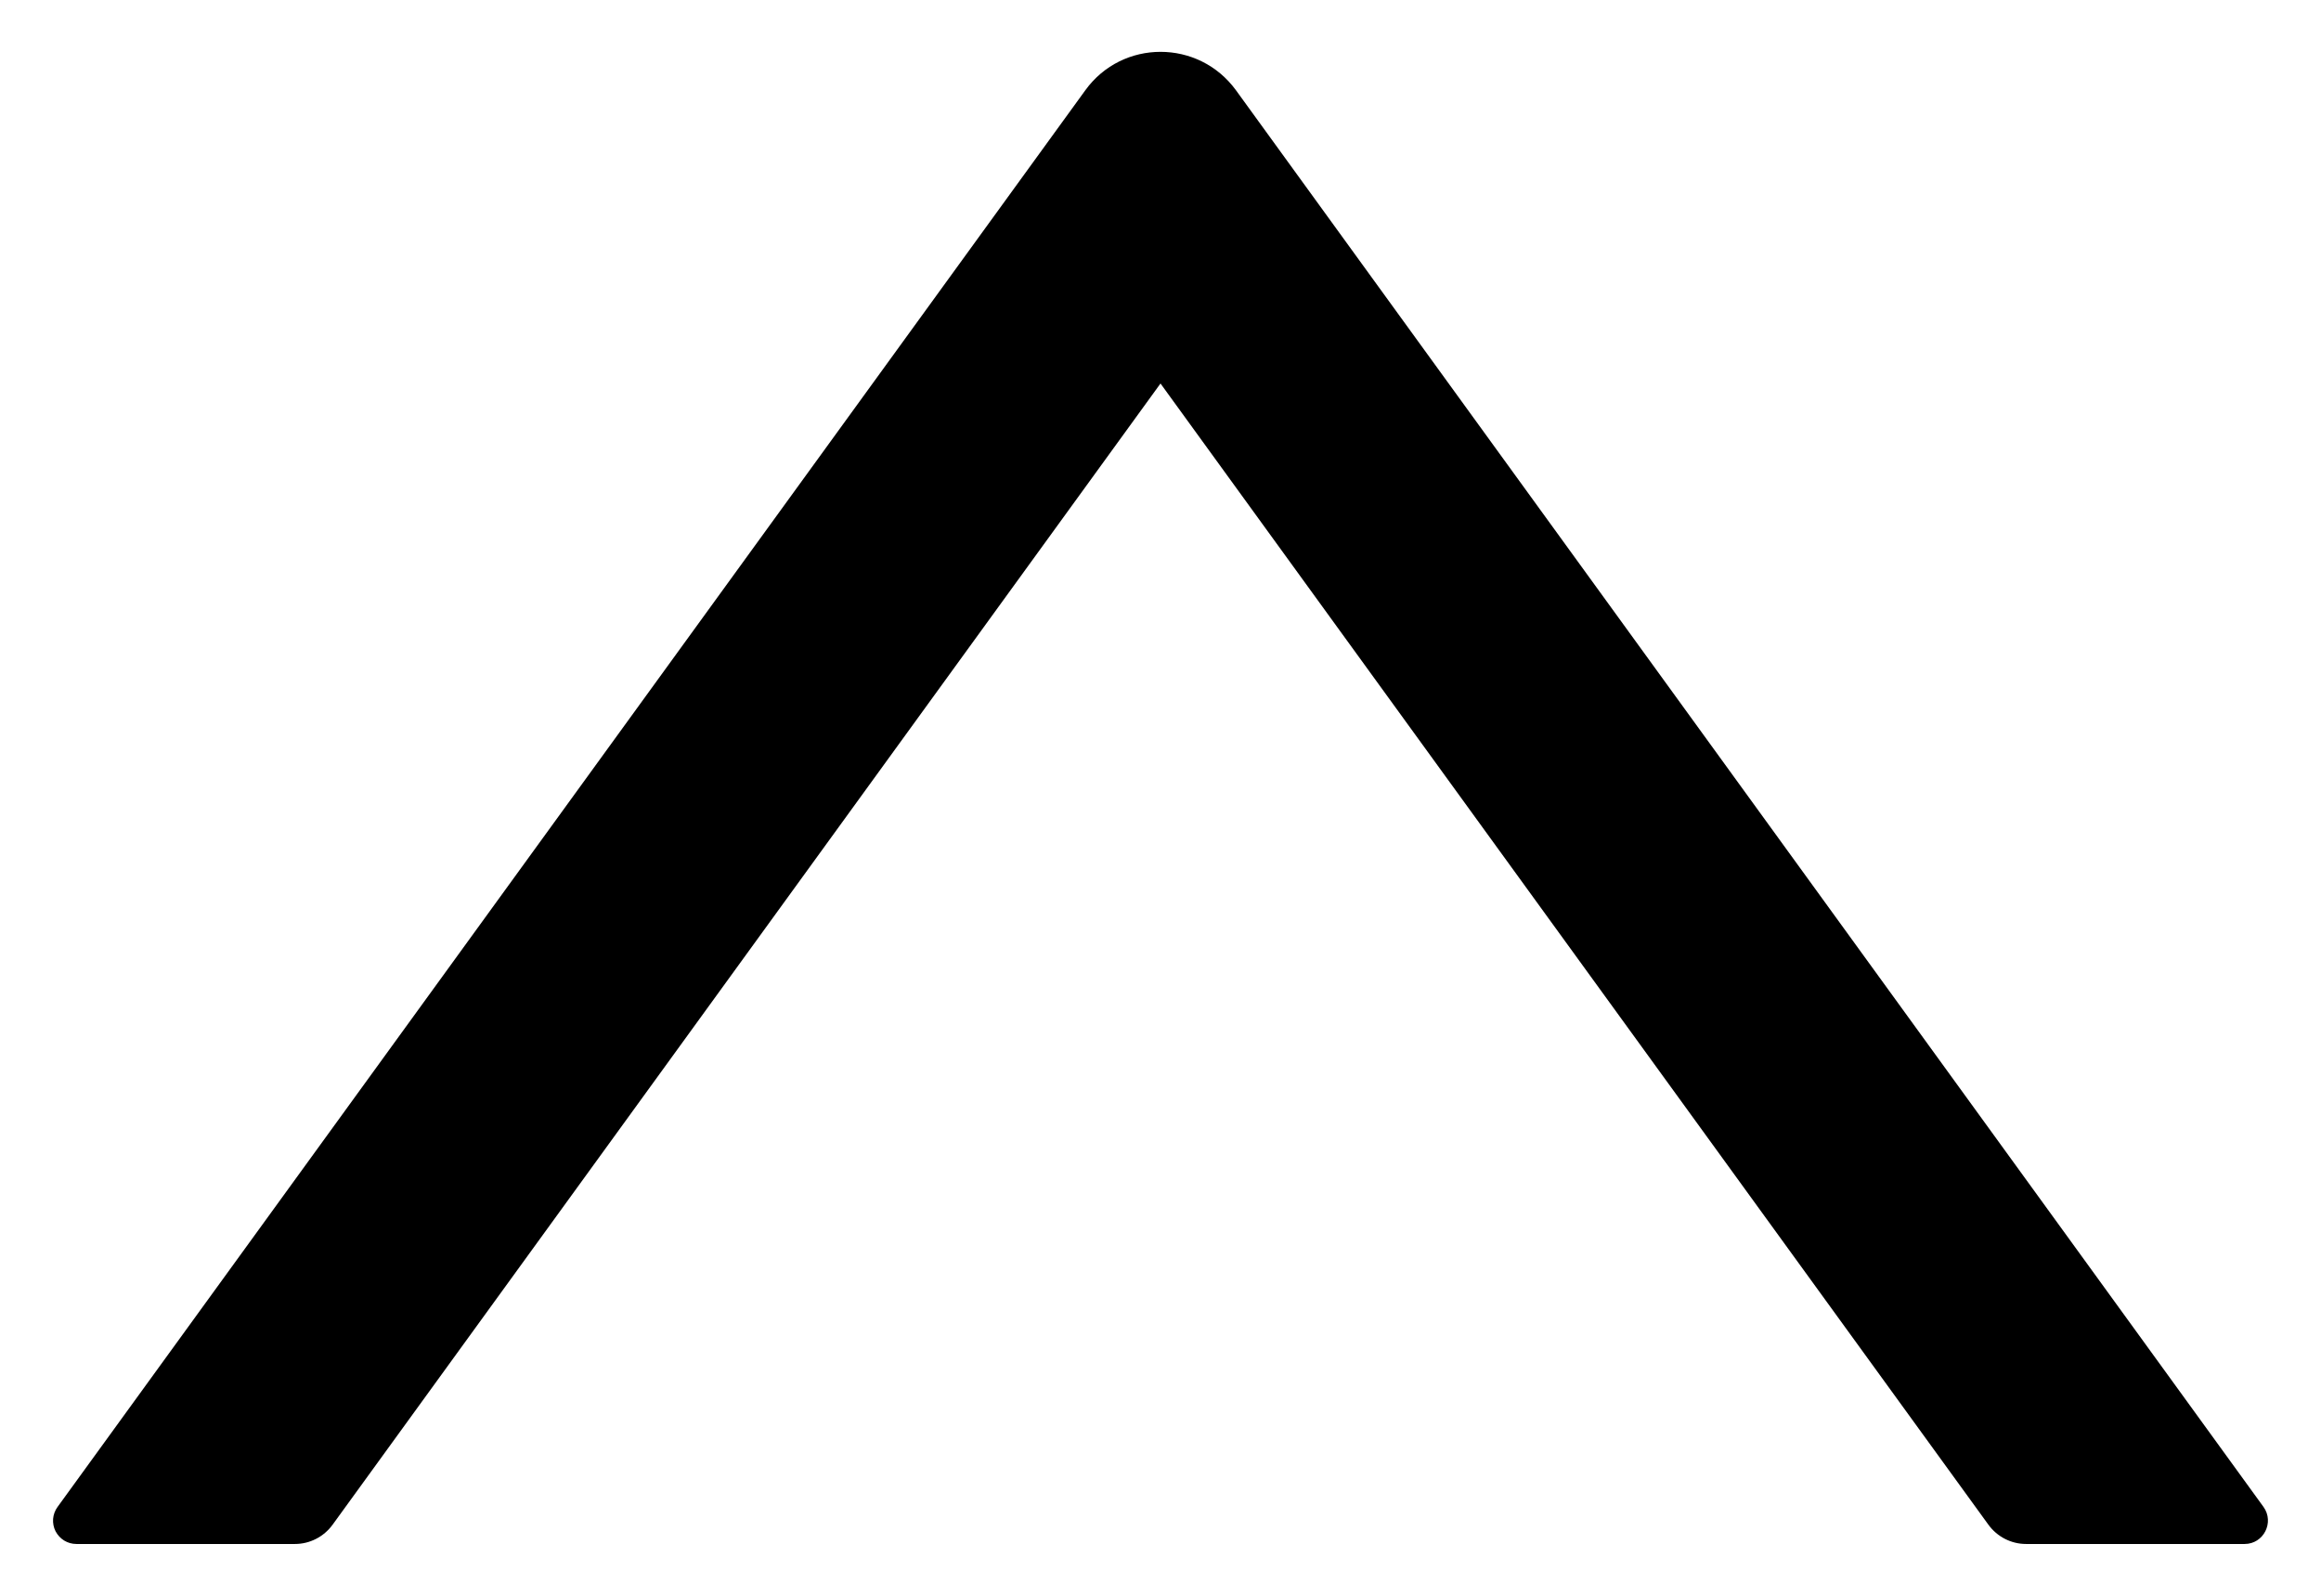
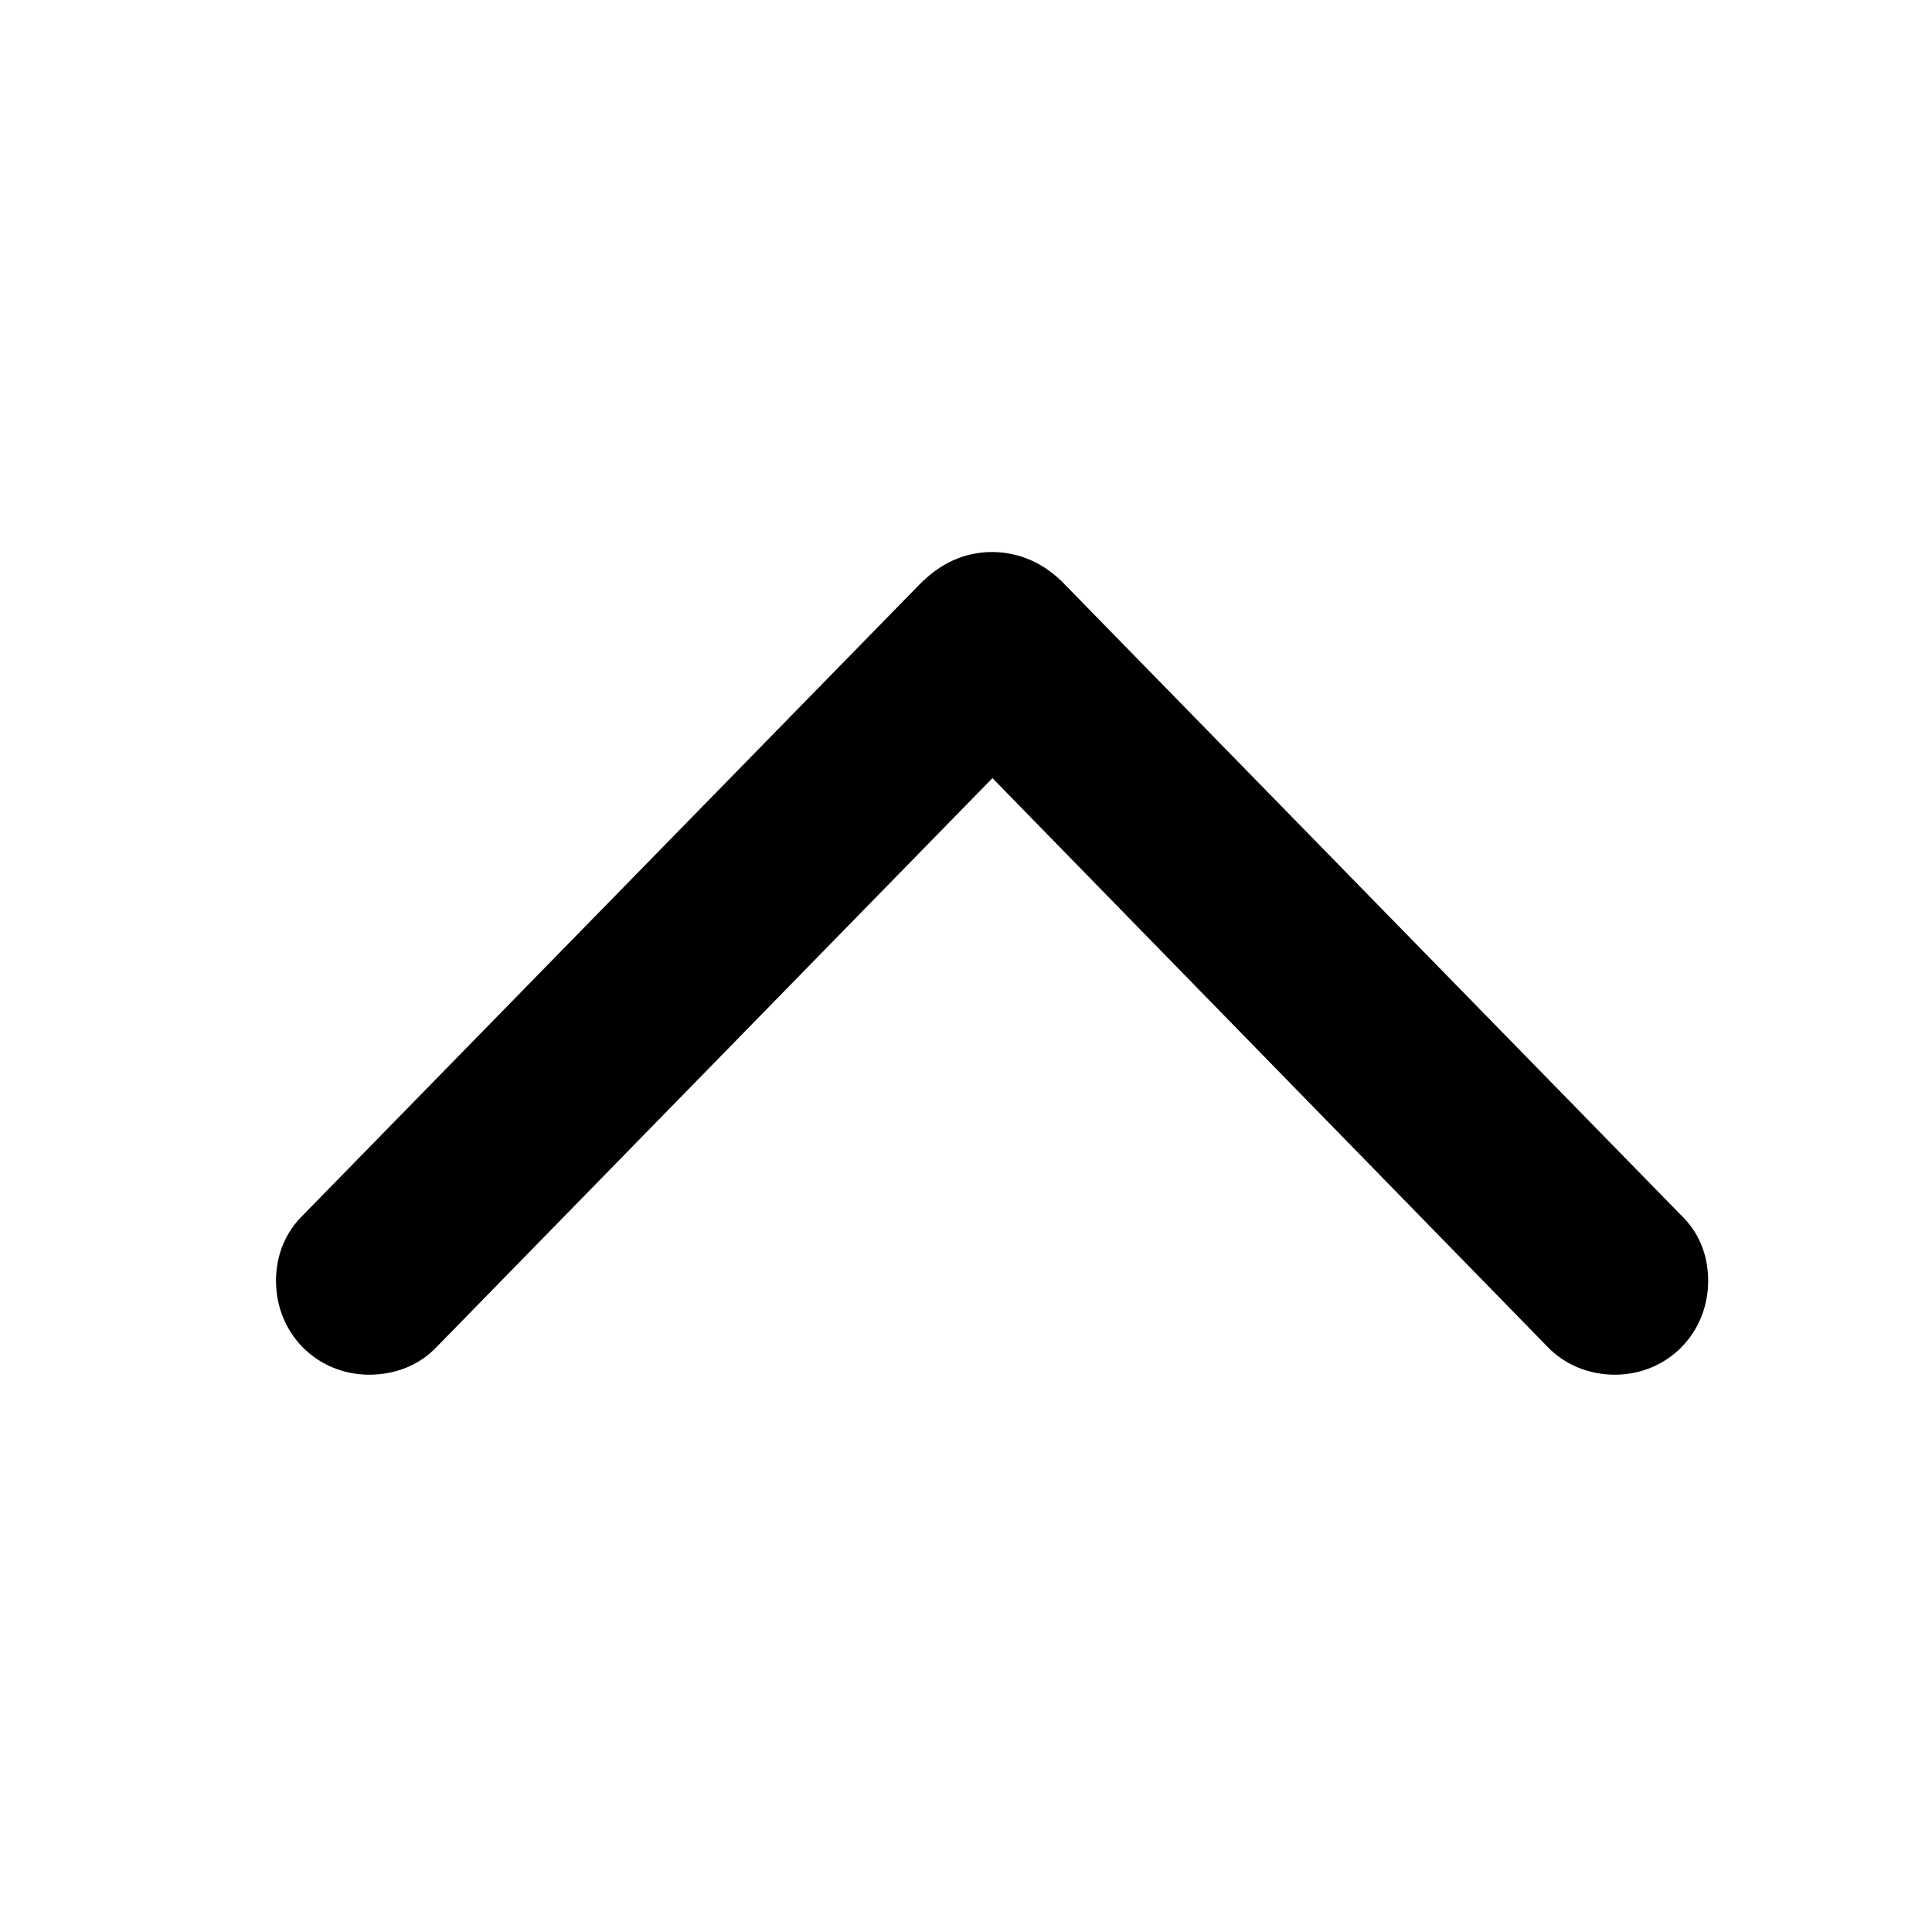
- <svg xmlns="http://www.w3.org/2000/svg" width="32" height="22" viewBox="0 0 32 22" fill="none">
-   <path d="M31.208 20.776L17.041 1.245C16.526 0.538 15.474 0.538 14.963 1.245L0.793 20.776C0.758 20.824 0.737 20.881 0.732 20.94C0.728 20.999 0.739 21.058 0.766 21.111C0.794 21.164 0.835 21.208 0.885 21.239C0.936 21.27 0.994 21.286 1.054 21.286H4.067C4.272 21.286 4.465 21.186 4.585 21.021L16 5.287L27.415 21.021C27.535 21.186 27.728 21.286 27.933 21.286H30.947C31.208 21.286 31.36 20.989 31.208 20.776Z" fill="currentColor" />
+ <svg xmlns="http://www.w3.org/2000/svg" width="28" height="28" viewBox="0 0 28 28" fill="none">
+   <path d="M4.392 17.61C4.14 17.856 4 18.185 4 18.563C4 19.327 4.592 19.923 5.353 19.923C5.736 19.923 6.089 19.779 6.336 19.513L14.957 10.69H13.81L22.422 19.513C22.677 19.782 23.032 19.923 23.403 19.923C24.162 19.923 24.756 19.327 24.756 18.563C24.756 18.183 24.618 17.854 24.362 17.61L15.439 8.478C15.143 8.165 14.782 8.004 14.384 8C13.978 8 13.625 8.163 13.319 8.478L4.392 17.61Z" fill="currentColor" />
</svg>
